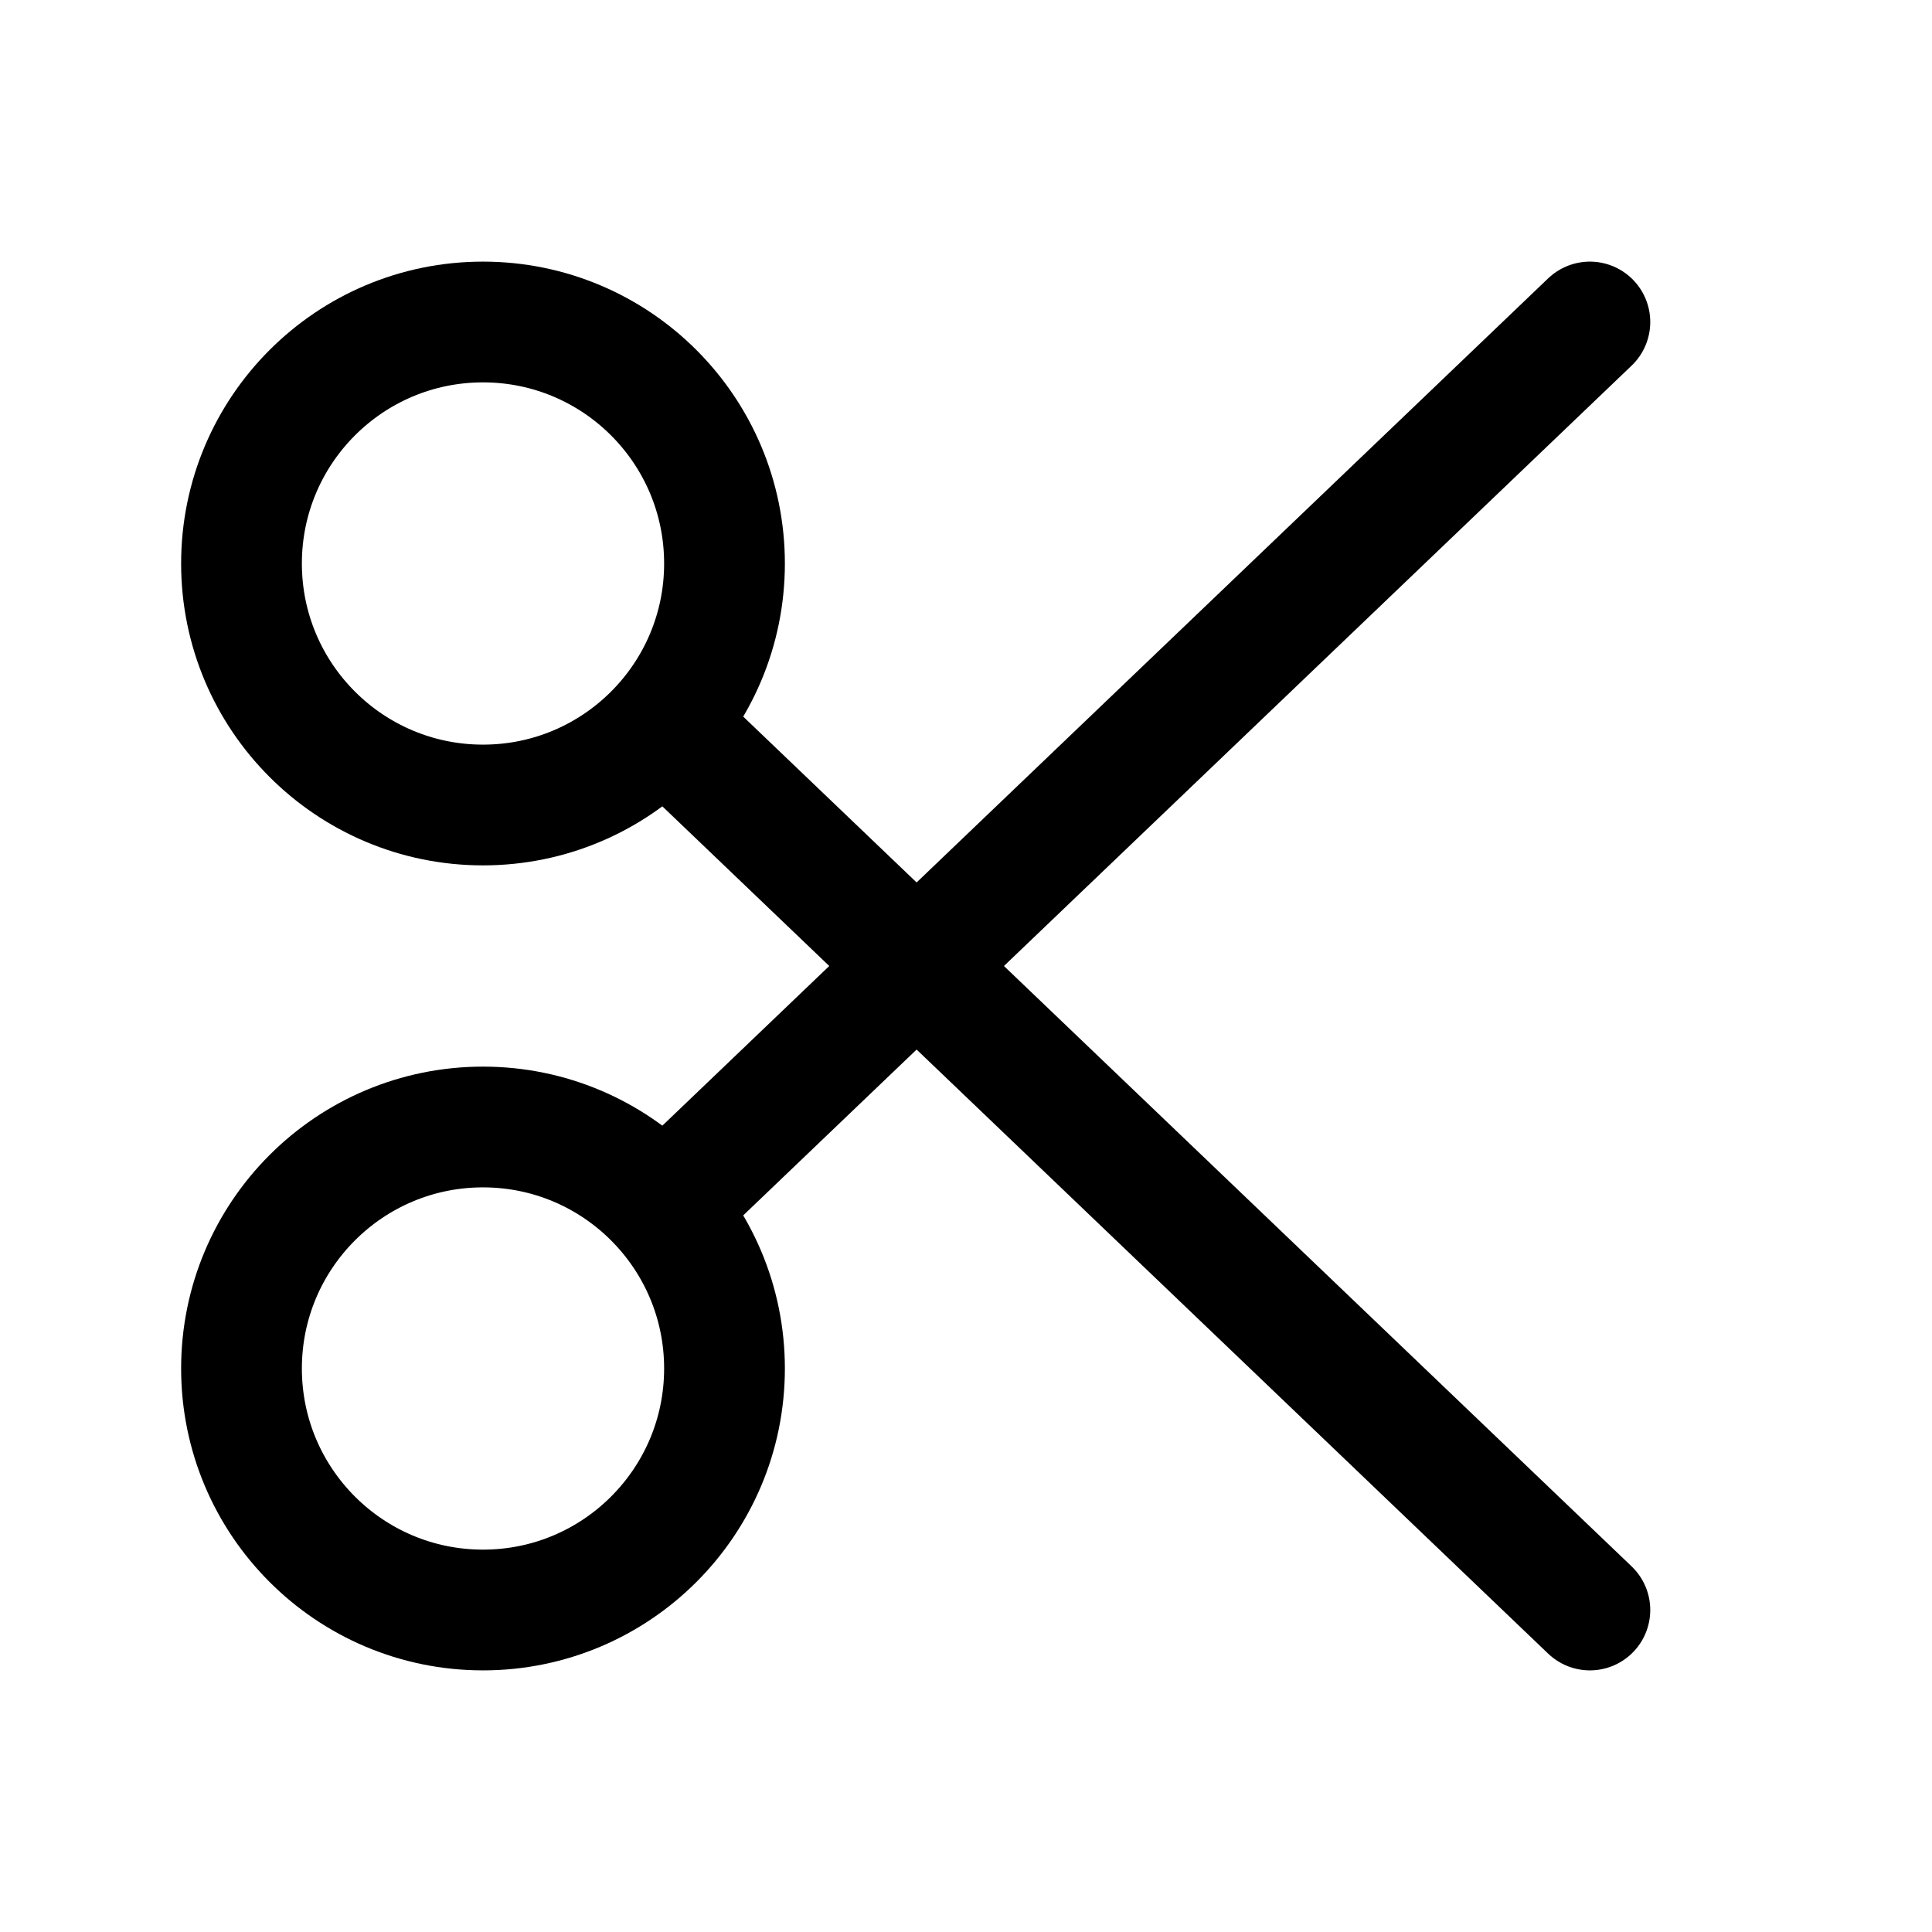
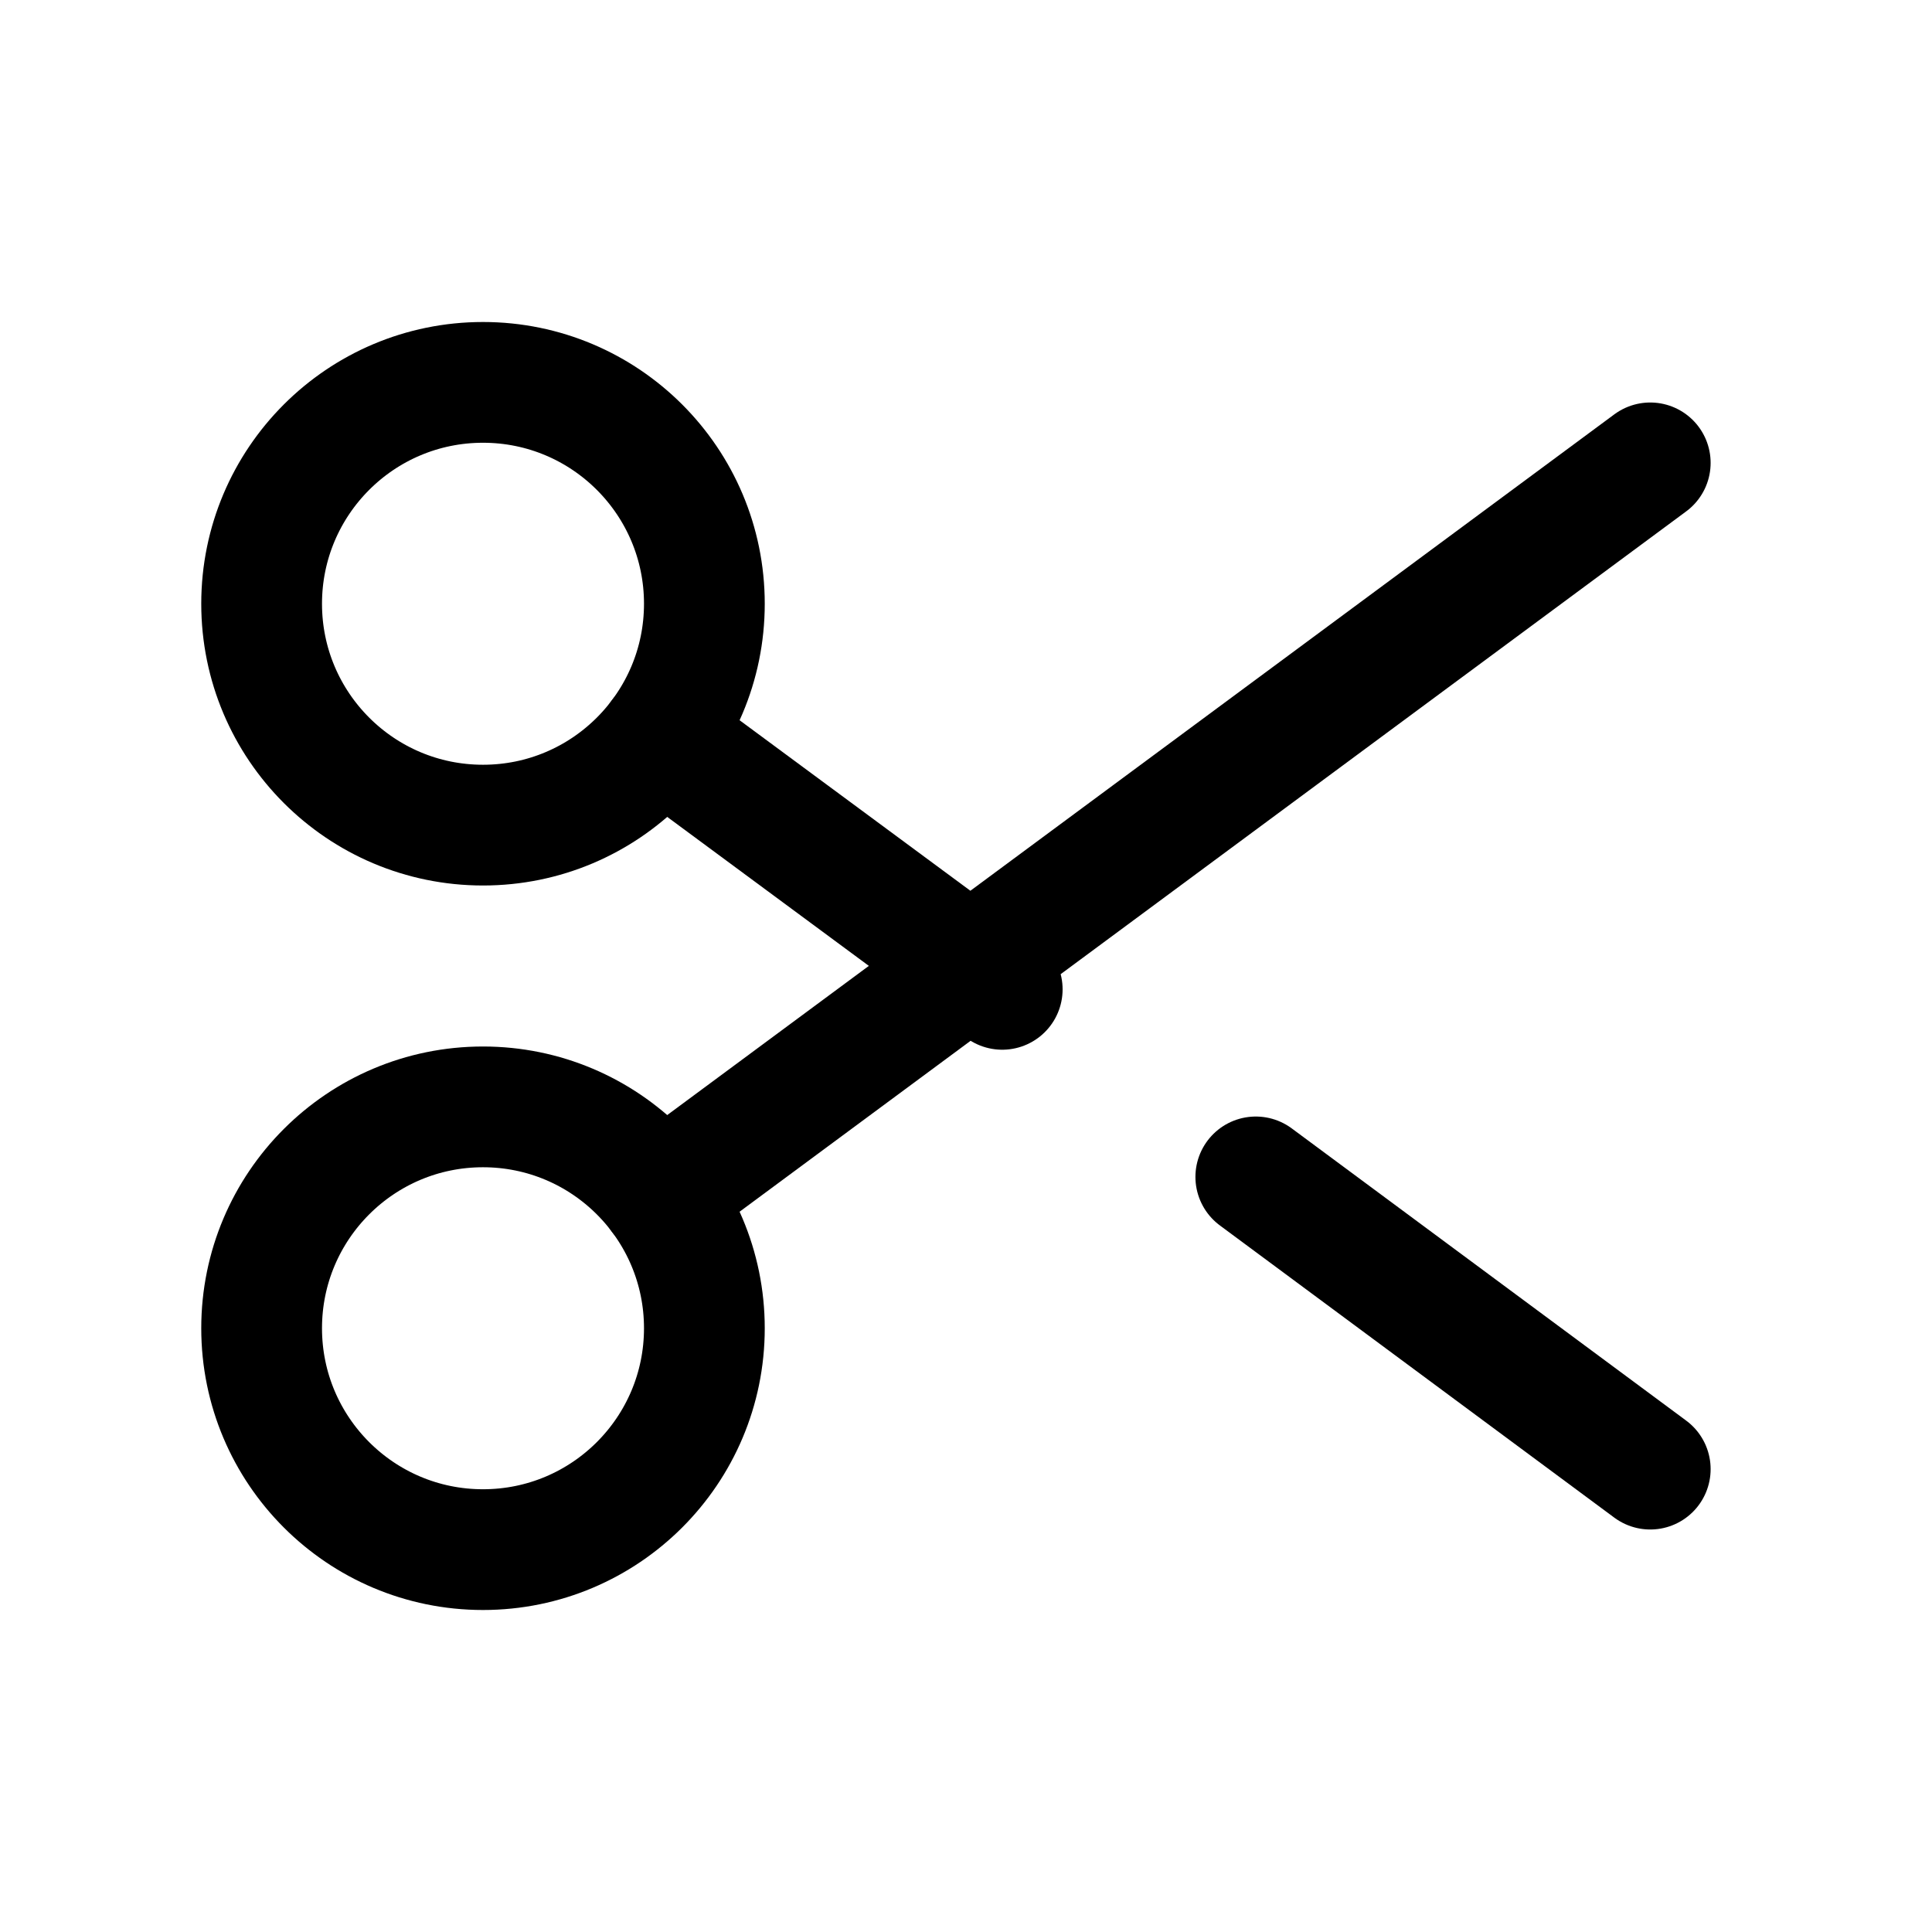
- <svg xmlns="http://www.w3.org/2000/svg" width="24" height="24" viewBox="0 0 24 24" fill="none" stroke="currentColor" stroke-width="1.5" stroke-linecap="round" stroke-linejoin="round">
-   <circle cx="6" cy="7" r="3" />
-   <circle cx="6" cy="17" r="3" />
-   <path d="m8.25 9 11.5 11M8.25 15l11.5-11" />
-   <circle cx="11.5" cy="12" r=".6" fill="currentColor" stroke="none" />
+ <svg xmlns="http://www.w3.org/2000/svg" width="24" height="24" viewBox="0 0 24 24" fill="none" stroke="currentColor" stroke-width="1.5" stroke-linecap="round" stroke-linejoin="round" aria-hidden="true" focusable="false">
+   <circle cx="6" cy="7.5" r="2.75" />
+   <circle cx="6" cy="16.5" r="2.75" />
+   <path d="m8.2 14.85 12.3-9.1M8.2 9.15l4.25 3.14m3.15 2.33 4.9 3.63" />
</svg>
